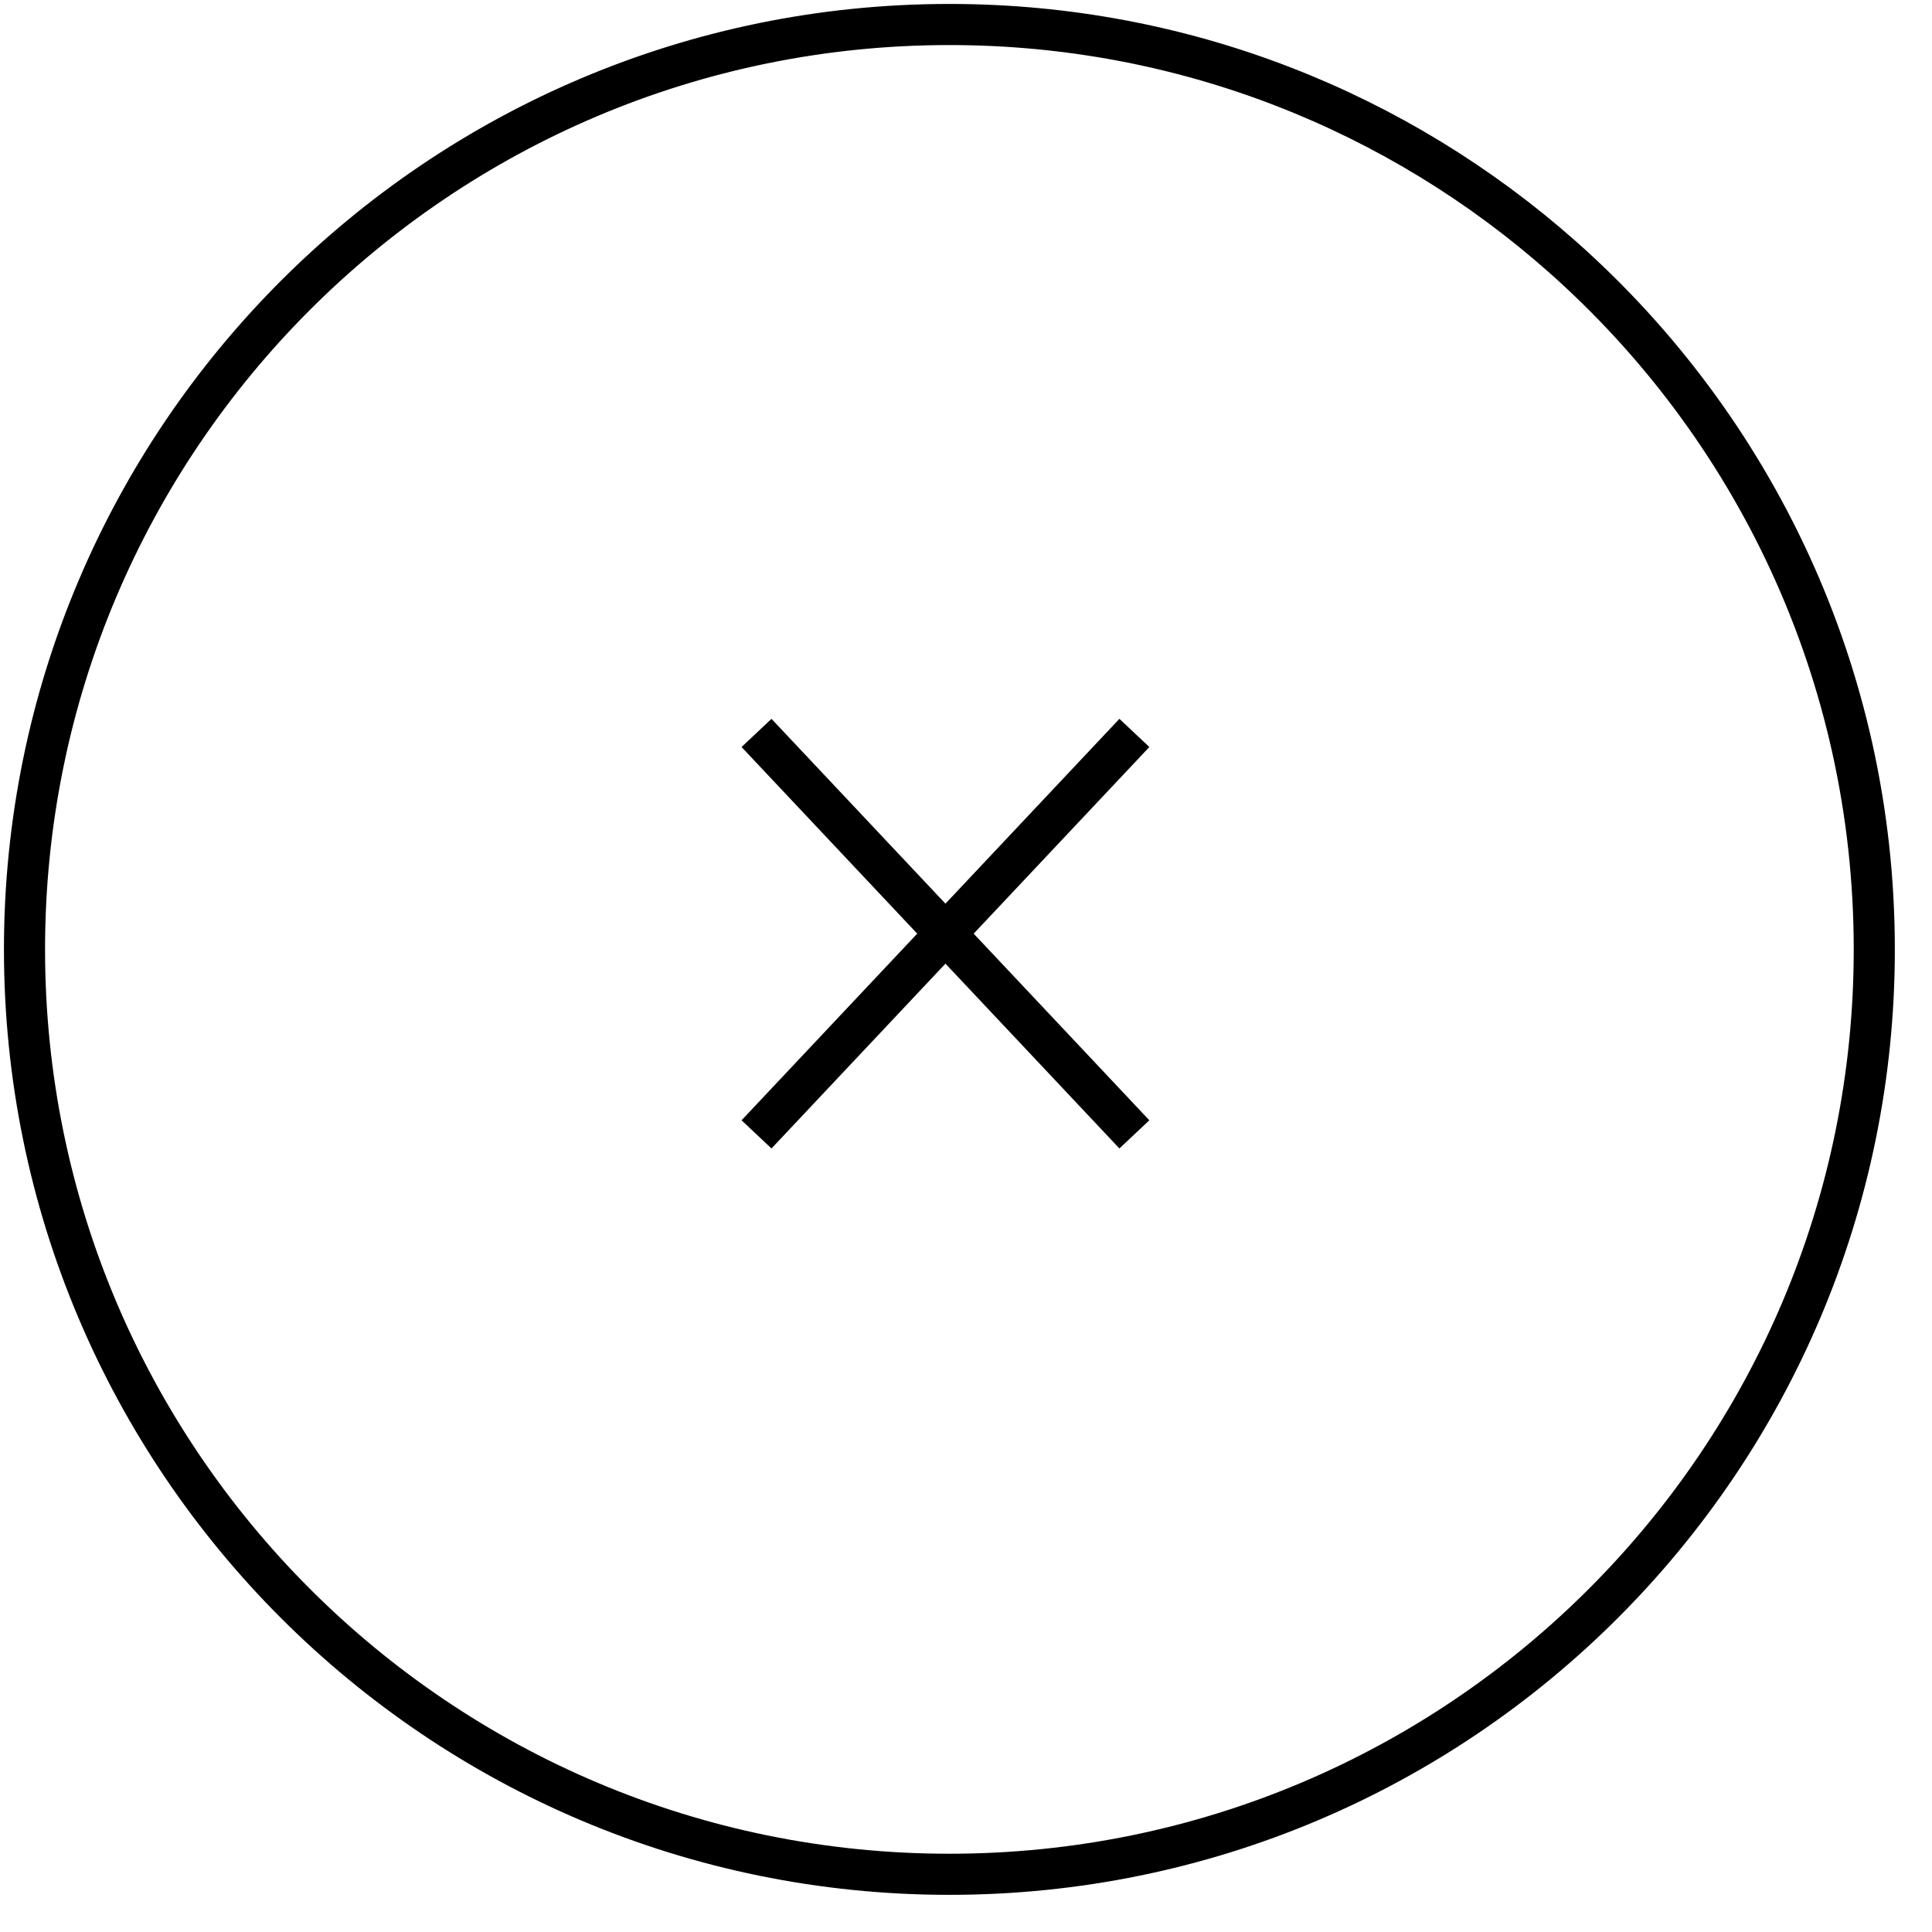
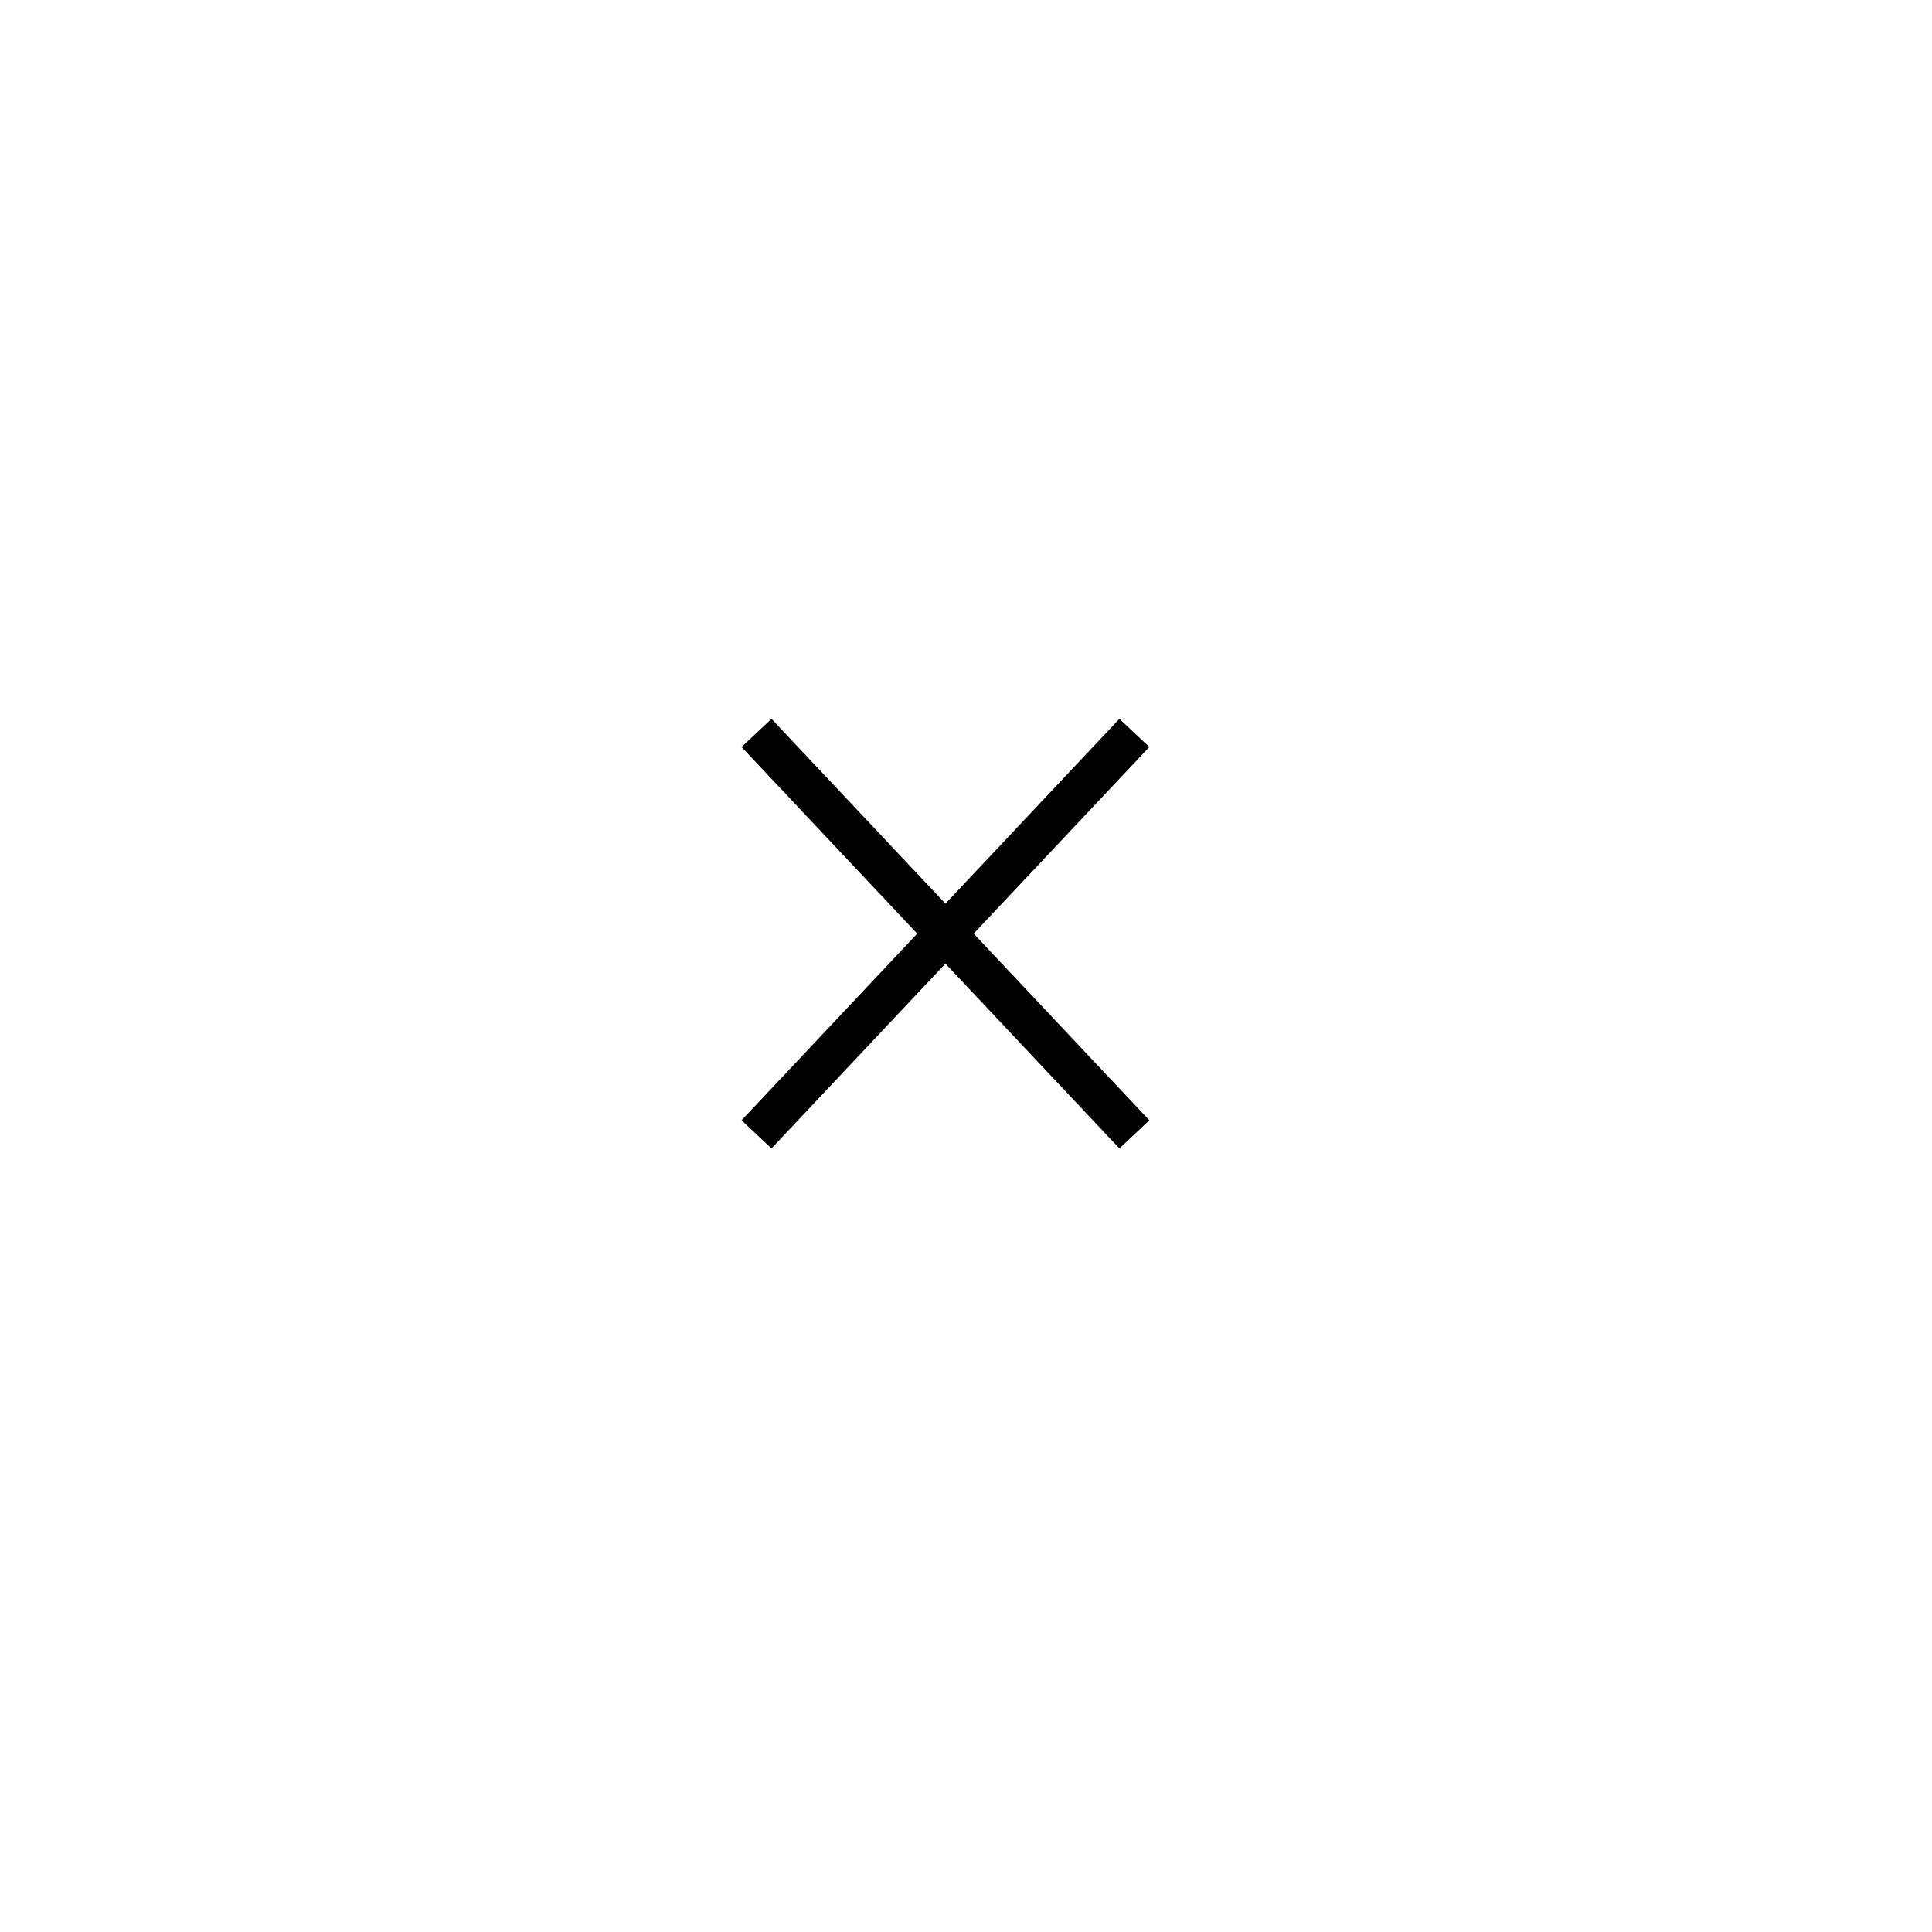
<svg xmlns="http://www.w3.org/2000/svg" width="47" height="47" viewBox="0 0 47 47" fill="none">
-   <path d="M45.596 23.096C45.596 35.522 35.522 45.596 23.096 45.596C10.669 45.596 0.596 35.522 0.596 23.096C0.596 10.669 10.669 0.596 23.096 0.596C28.812 0.596 34.031 2.728 38 6.24C42.659 10.362 45.596 16.386 45.596 23.096Z" stroke="black" />
  <path d="M18.404 17.83L27.596 27.596" stroke="black" />
  <path d="M27.596 17.83L18.404 27.596" stroke="black" />
</svg>
